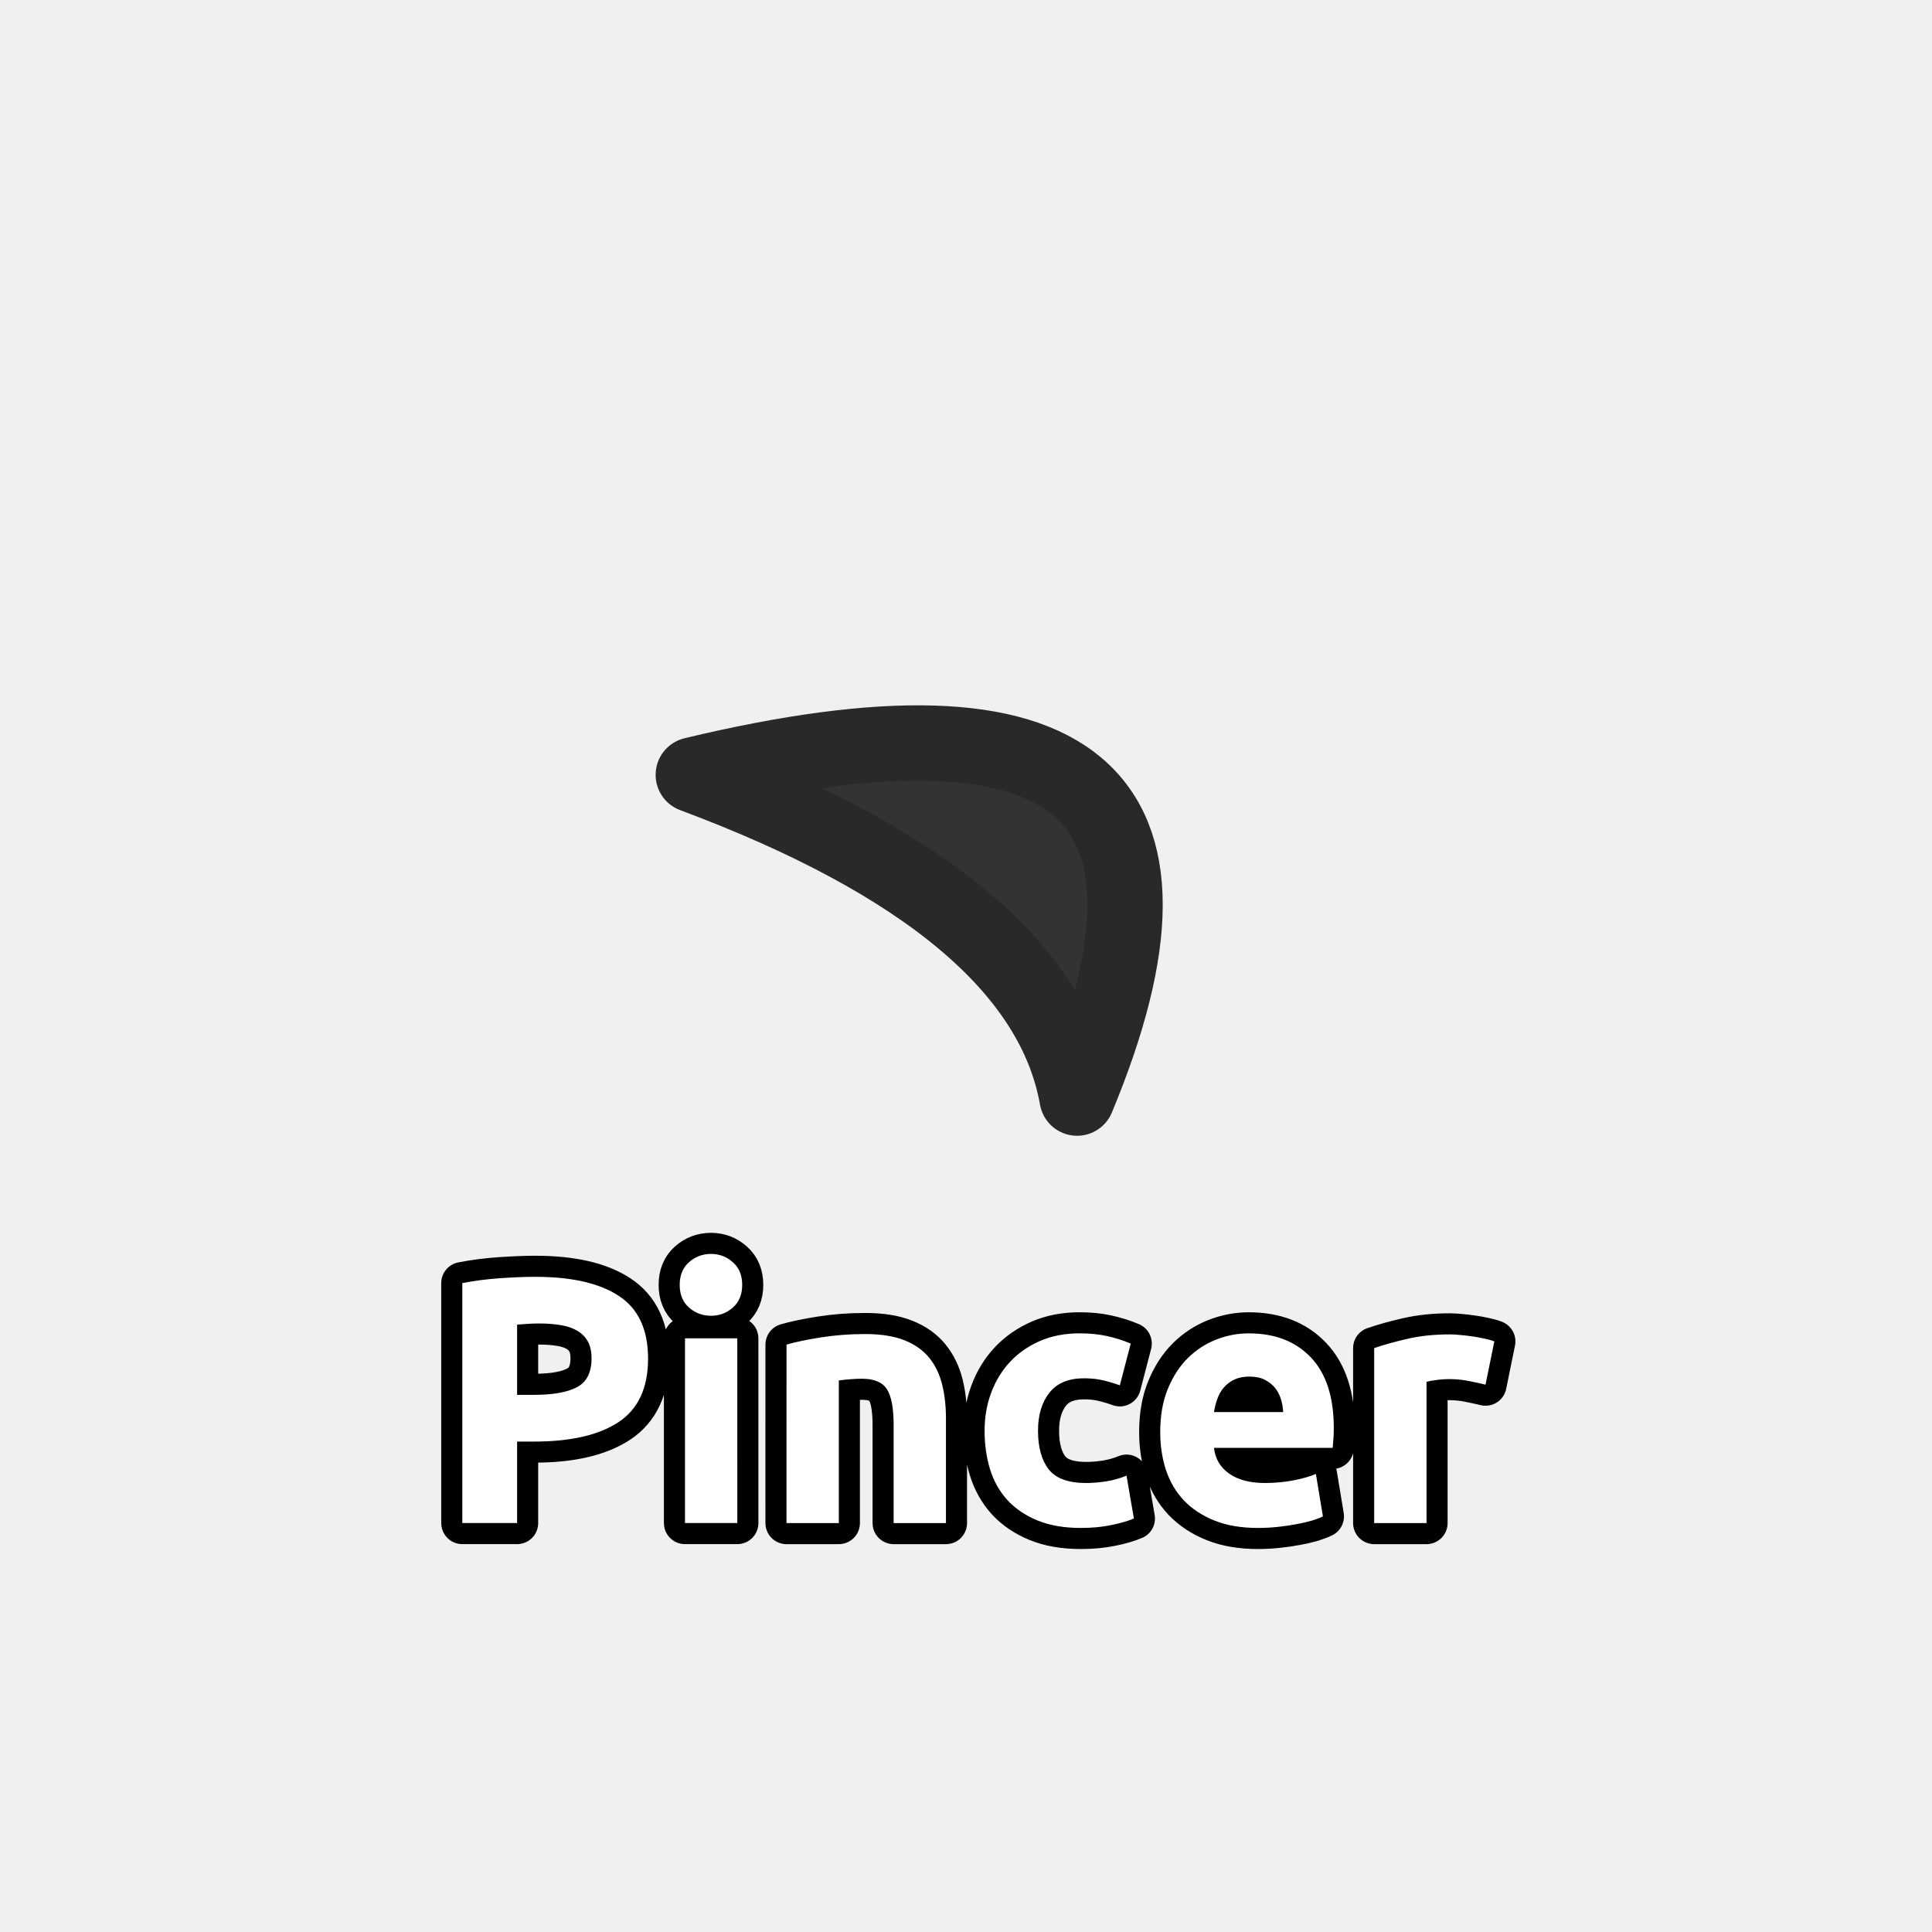
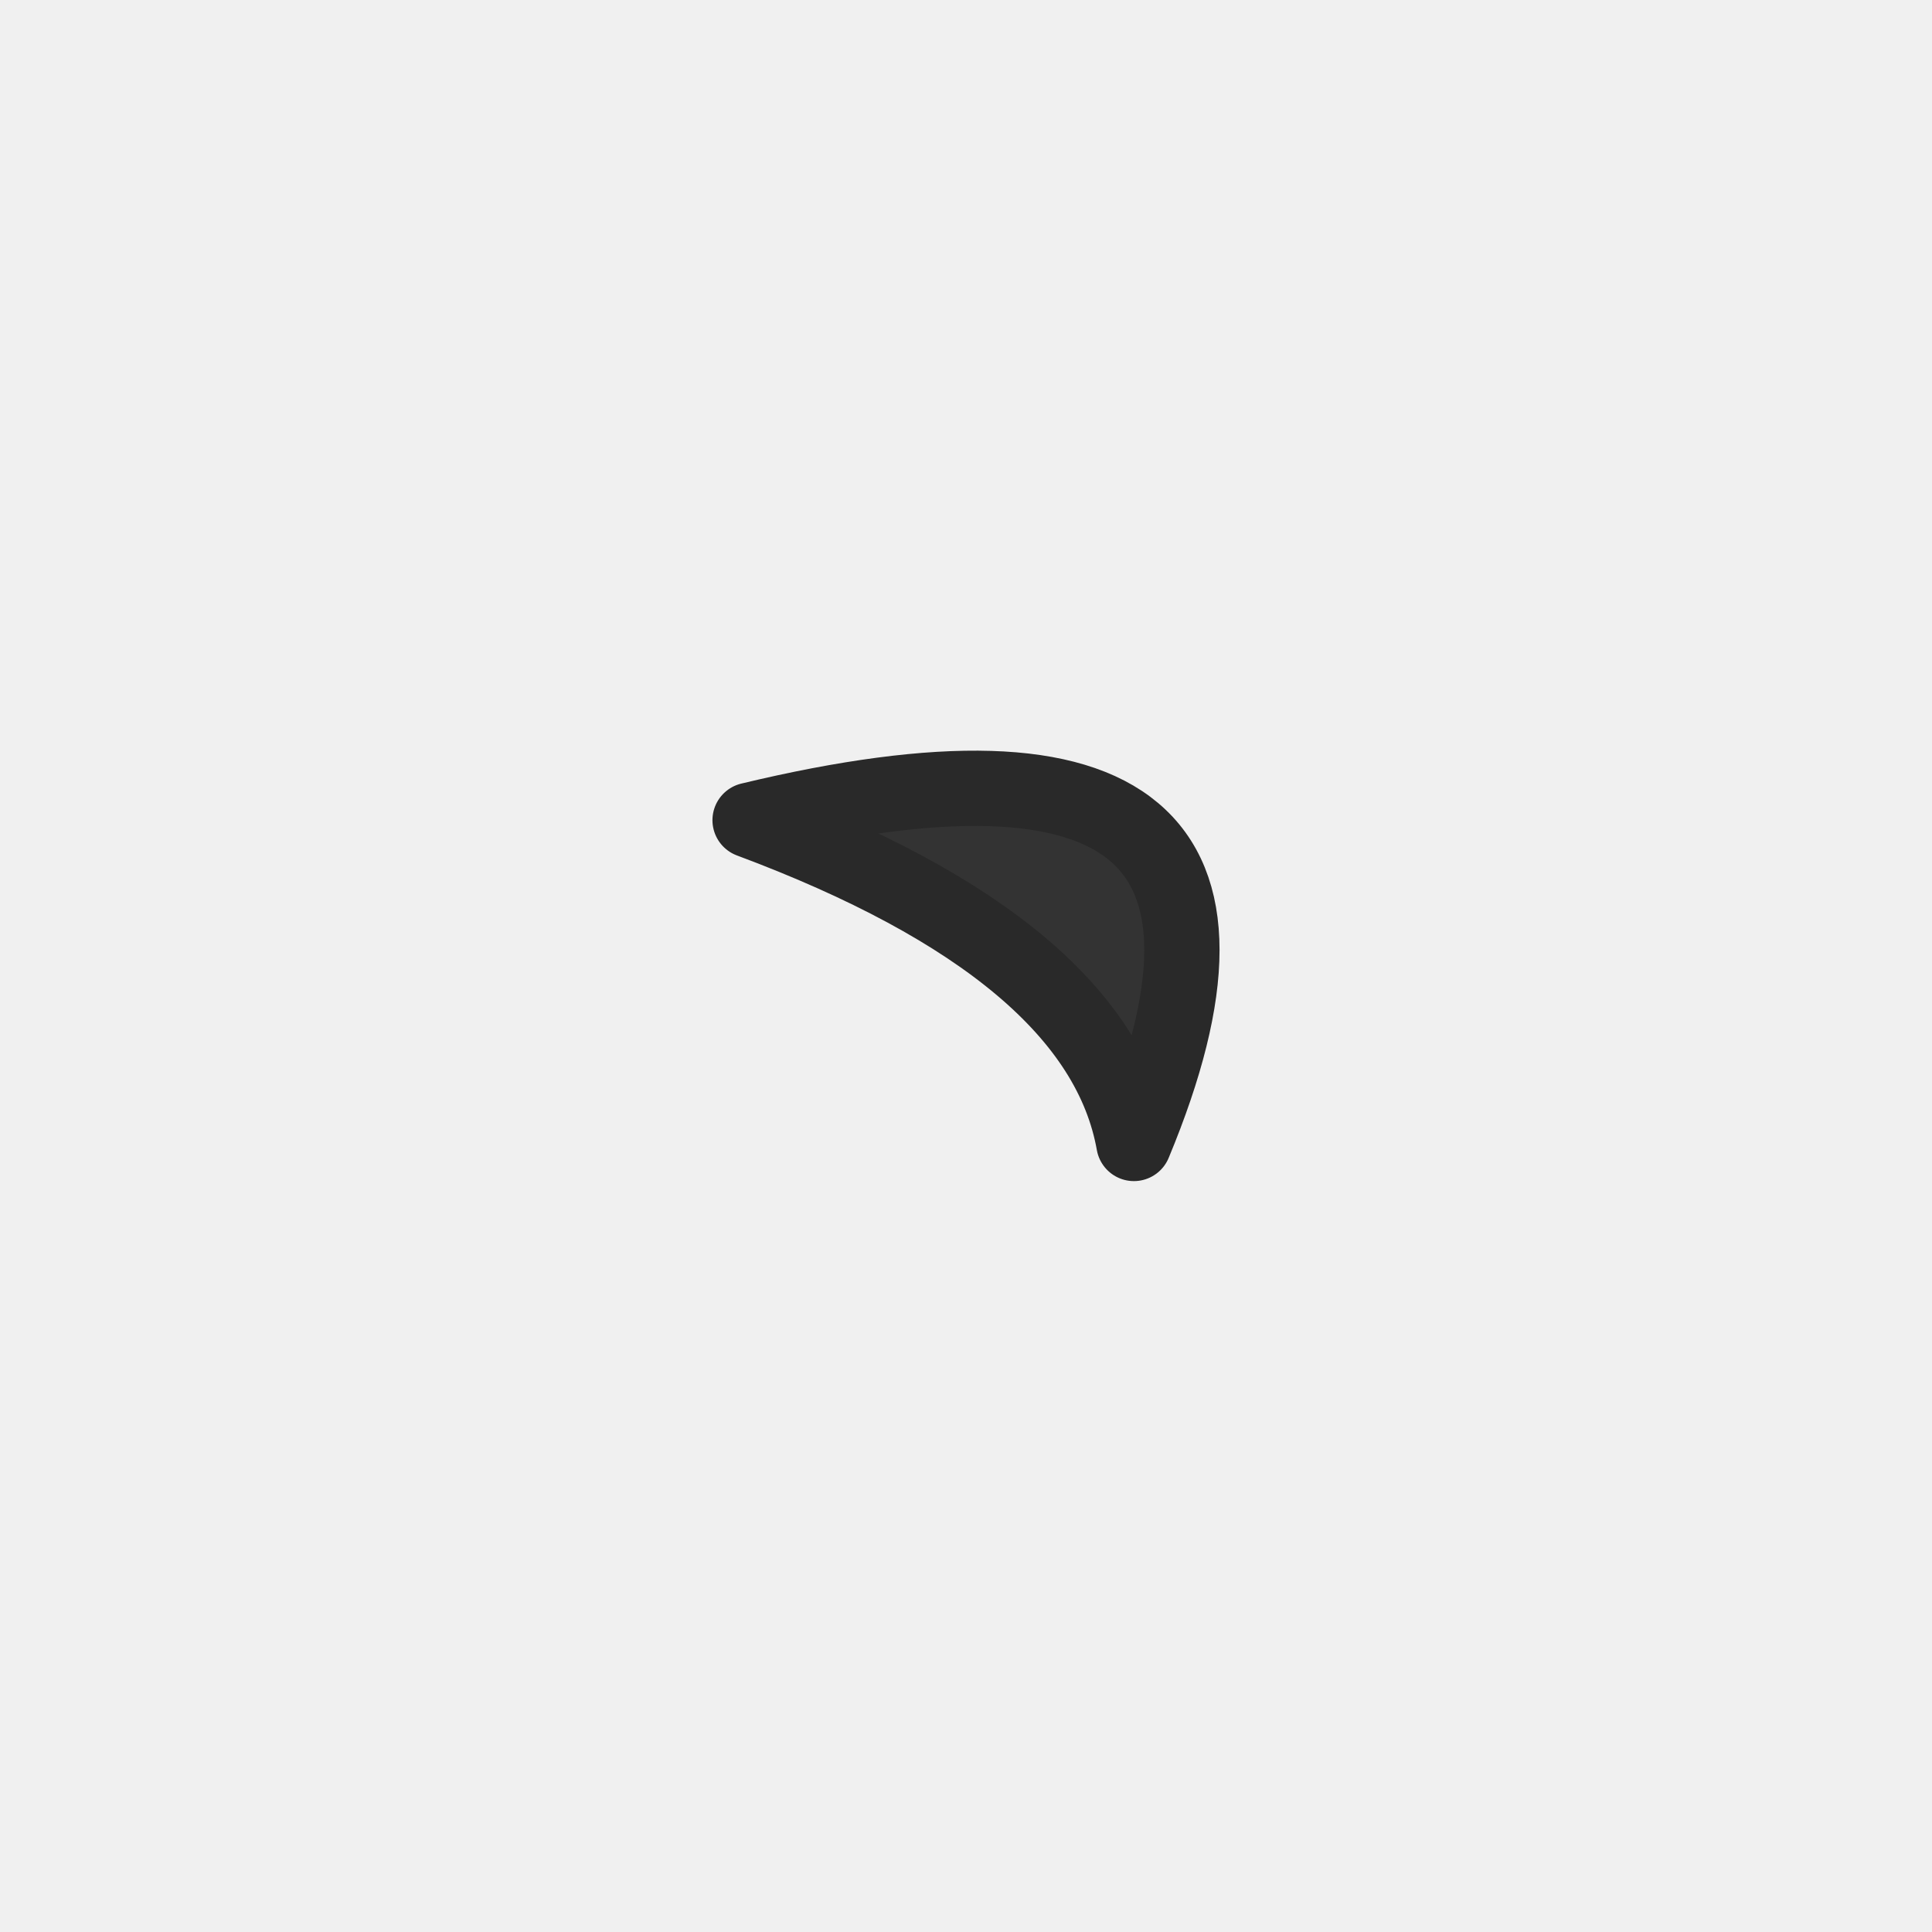
<svg xmlns="http://www.w3.org/2000/svg" viewBox="0 0 110 110">
-   <path fill="#333" d="M61.325 62.523q10.93-26.281-21.853-18.406 19.899 7.421 21.853 18.406" />
-   <path fill="none" stroke="#292929" stroke-linejoin="round" stroke-width="4.286" d="M61.325 62.523q10.93-26.281-21.853-18.406 19.899 7.421 21.853 18.406Z" />
-   <path fill="none" stroke="#000" stroke-linecap="round" stroke-linejoin="round" stroke-width="2.4" d="M30.482 72.697q3.1 0 4.756 1.089 1.66 1.089 1.66 3.57 0 2.5-1.68 3.613-1.68 1.108-4.8 1.108h-.976v4.639h-3.12V73.054q1.02-.2 2.158-.279 1.142-.078 2.002-.078m.2 2.656q-.342 0-.674.025-.327.02-.566.039v3.999h.976q1.621 0 2.442-.44.82-.439.82-1.64 0-.581-.21-.957-.21-.381-.6-.61-.391-.235-.953-.323-.556-.093-1.235-.093M41.98 86.716H39V76.198h2.979zm.278-13.56q0 .82-.532 1.29-.527.468-1.245.468-.723 0-1.255-.469-.527-.469-.527-1.289t.527-1.289q.532-.474 1.255-.474.718 0 1.245.474.532.469.532 1.29m2.523 3.399q.757-.22 1.958-.41 1.202-.191 2.52-.191 1.343 0 2.231.352.889.351 1.407.99.522.64.742 1.52.22.878.22 1.957v5.943H50.88v-5.581q0-1.44-.38-2.037-.382-.6-1.422-.6-.317 0-.678.03-.362.028-.64.068v8.12h-2.98zm11.277 4.902q0-1.143.371-2.148.372-1.011 1.07-1.763.703-.752 1.7-1.192 1-.44 2.28-.44.84 0 1.537.152.703.152 1.363.43l-.62 2.378q-.42-.156-.923-.278-.498-.123-1.118-.123-1.319 0-1.968.82-.65.821-.65 2.164 0 1.42.61 2.202.611.776 2.13.776.542 0 1.162-.097.62-.103 1.137-.322l.42 2.44q-.517.22-1.298.377-.782.161-1.72.161-1.44 0-2.48-.43t-1.714-1.167q-.669-.742-.981-1.753-.308-1.01-.308-2.187m10 .078q0-1.401.43-2.451t1.128-1.748q.703-.698 1.611-1.06.913-.361 1.875-.361 2.237 0 3.535 1.372 1.304 1.367 1.304 4.028 0 .26-.02.572-.019.307-.043.547H69.12q.098.922.86 1.464.761.537 2.04.537.82 0 1.607-.146.79-.151 1.294-.371l.4 2.417q-.24.122-.64.244-.4.117-.893.205-.488.093-1.05.151-.557.059-1.118.059-1.421 0-2.47-.42t-1.744-1.147q-.688-.733-1.02-1.729-.328-1-.328-2.163m7.002-1.138q-.02-.38-.132-.742-.107-.361-.336-.64-.23-.278-.581-.459-.352-.18-.87-.18-.503 0-.864.17-.356.172-.596.45-.239.278-.37.65-.133.37-.191.751zm11.52-1.562q-.401-.098-.943-.205-.537-.112-1.157-.112-.279 0-.67.048-.39.05-.59.108v8.042h-2.98v-9.961q.801-.279 1.89-.528 1.089-.254 2.427-.254.244 0 .58.035.343.029.68.078.341.049.678.122.342.068.586.166z" />
-   <path fill="#fff" d="M30.482 72.697q3.1 0 4.756 1.089 1.66 1.089 1.66 3.57 0 2.5-1.68 3.613-1.68 1.108-4.8 1.108h-.976v4.639h-3.12V73.054q1.02-.2 2.158-.279 1.142-.078 2.002-.078m.2 2.656q-.342 0-.674.025-.327.02-.566.039v3.999h.976q1.621 0 2.442-.44.82-.439.82-1.64 0-.581-.21-.957-.21-.381-.6-.61-.391-.235-.953-.323-.556-.093-1.235-.093M41.98 86.716H39V76.198h2.979zm.278-13.56q0 .82-.532 1.29-.527.468-1.245.468-.723 0-1.255-.469-.527-.469-.527-1.289t.527-1.289q.532-.474 1.255-.474.718 0 1.245.474.532.469.532 1.29m2.523 3.399q.757-.22 1.958-.41 1.202-.191 2.52-.191 1.343 0 2.231.352.889.351 1.407.99.522.64.742 1.52.22.878.22 1.957v5.943H50.88v-5.581q0-1.44-.38-2.037-.382-.6-1.422-.6-.317 0-.678.03-.362.028-.64.068v8.12h-2.98zm11.277 4.902q0-1.143.371-2.148.372-1.011 1.07-1.763.703-.752 1.7-1.192 1-.44 2.28-.44.84 0 1.537.152.703.152 1.363.43l-.62 2.378q-.42-.156-.923-.278-.498-.123-1.118-.123-1.319 0-1.968.82-.65.821-.65 2.164 0 1.42.61 2.202.611.776 2.13.776.542 0 1.162-.097.62-.103 1.137-.322l.42 2.44q-.517.22-1.298.377-.782.161-1.72.161-1.44 0-2.48-.43t-1.714-1.167q-.669-.742-.981-1.753-.308-1.01-.308-2.187m10 .078q0-1.401.43-2.451t1.128-1.748q.703-.698 1.611-1.06.913-.361 1.875-.361 2.237 0 3.535 1.372 1.304 1.367 1.304 4.028 0 .26-.02.572-.019.307-.043.547H69.12q.098.922.86 1.464.761.537 2.04.537.82 0 1.607-.146.79-.151 1.294-.371l.4 2.417q-.24.122-.64.244-.4.117-.893.205-.488.093-1.05.151-.557.059-1.118.059-1.421 0-2.47-.42t-1.744-1.147q-.688-.733-1.02-1.729-.328-1-.328-2.163m7.002-1.138q-.02-.38-.132-.742-.107-.361-.336-.64-.23-.278-.581-.459-.352-.18-.87-.18-.503 0-.864.17-.356.172-.596.45-.239.278-.37.65-.133.37-.191.751zm11.52-1.562q-.401-.098-.943-.205-.537-.112-1.157-.112-.279 0-.67.048-.39.05-.59.108v8.042h-2.98v-9.961q.801-.279 1.89-.528 1.089-.254 2.427-.254.244 0 .58.035.343.029.68.078.341.049.678.122.342.068.586.166z" />
+   <g transform="translate(3.235 2.581)">
+     <path fill="#333" d="M61.325 62.523q10.93-26.281-21.853-18.406 19.899 7.421 21.853 18.406" />
+     <path fill="none" stroke="#292929" stroke-linejoin="round" stroke-width="4.286" d="M61.325 62.523q10.93-26.281-21.853-18.406 19.899 7.421 21.853 18.406Z" />
+   </g>
</svg>
